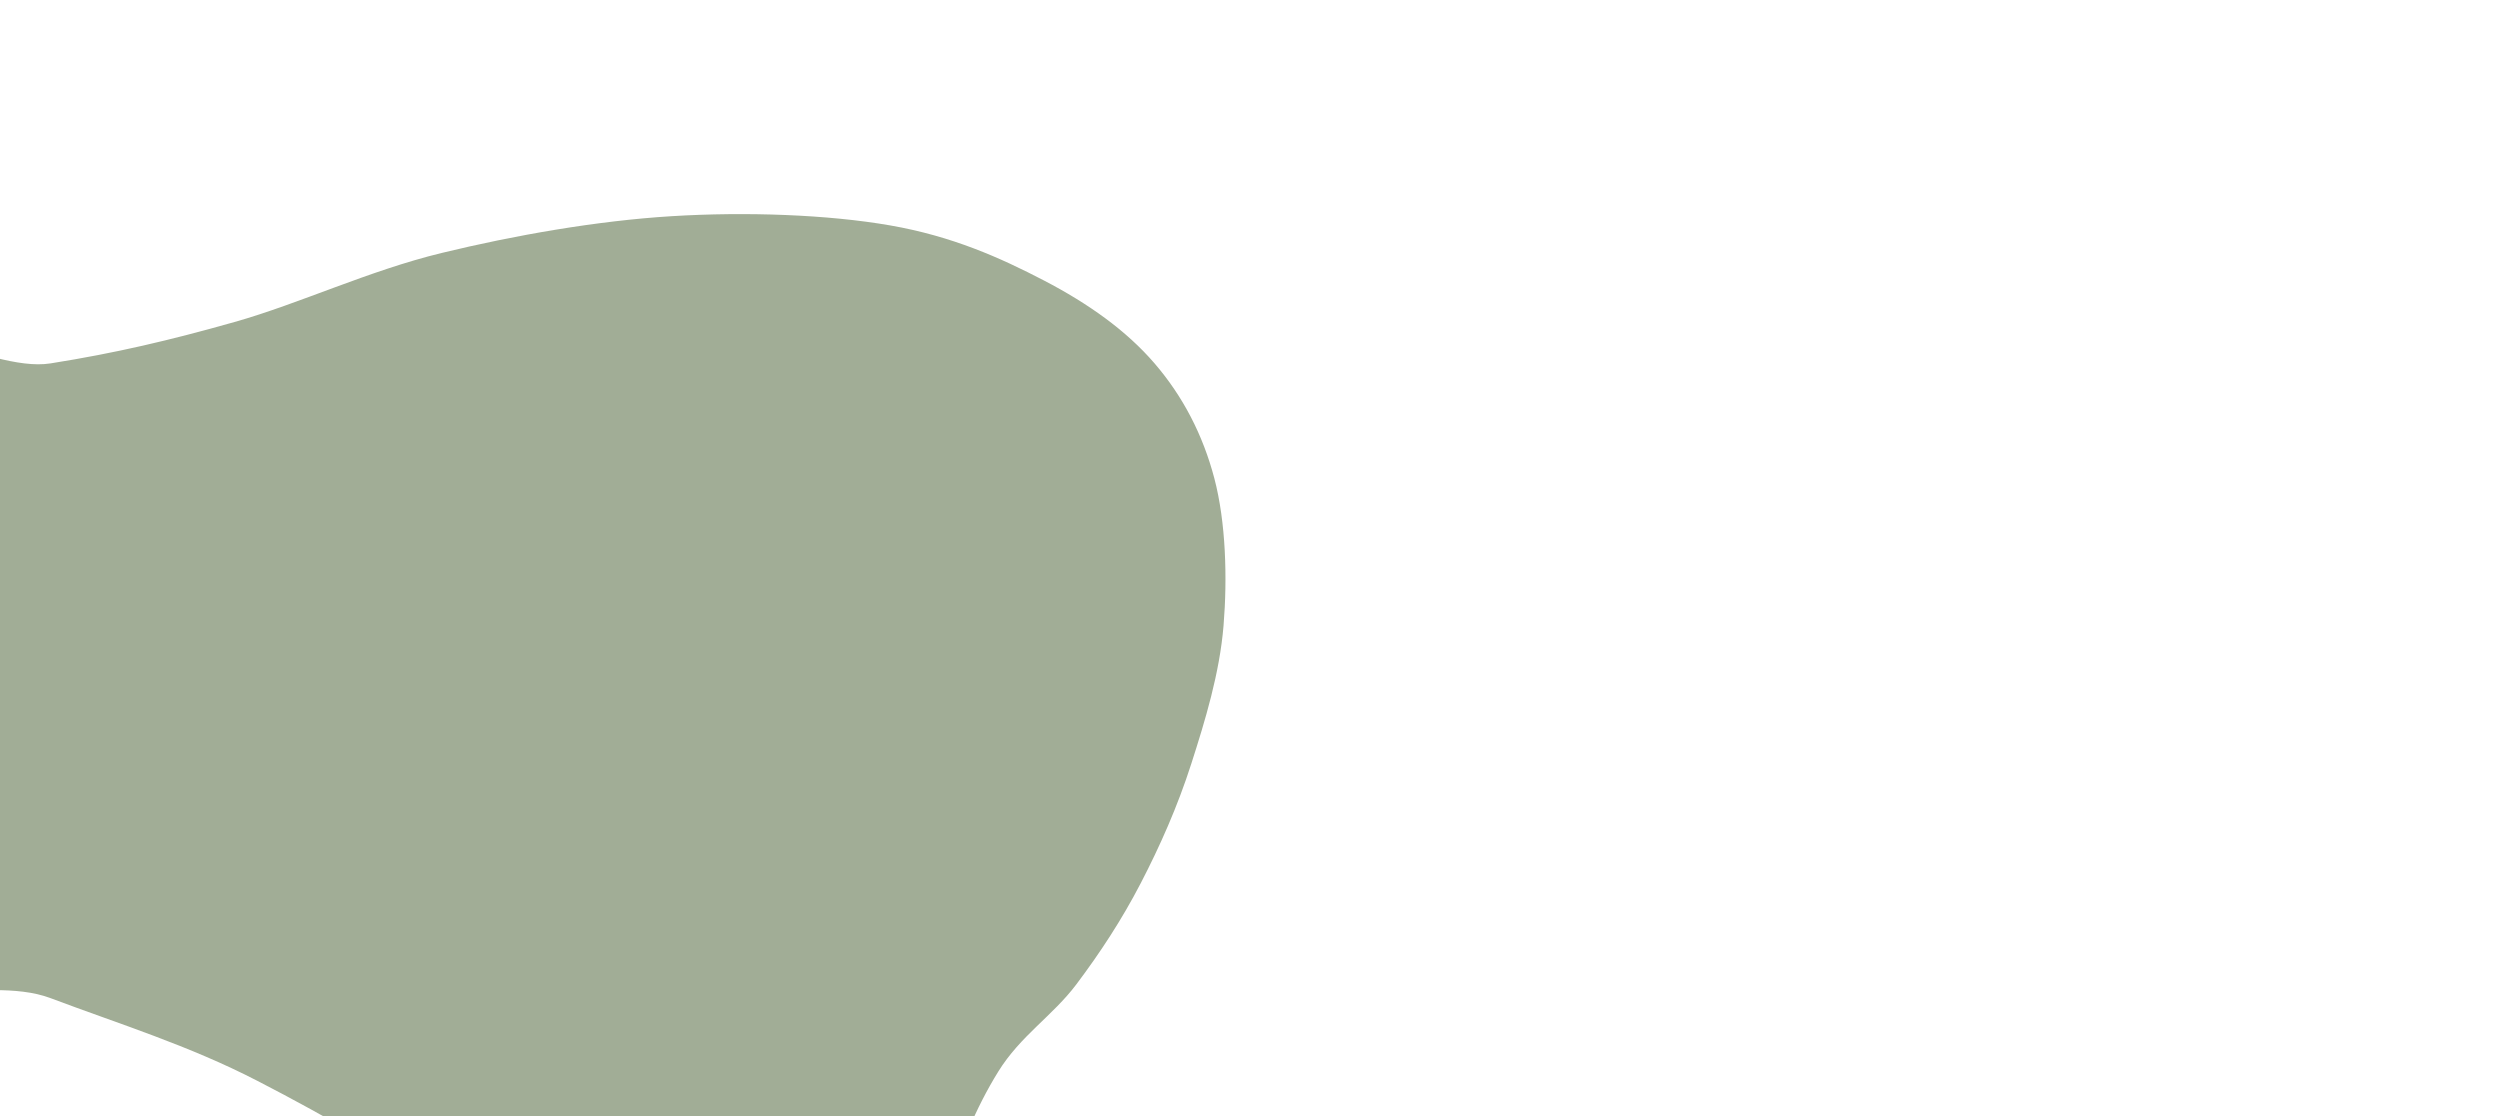
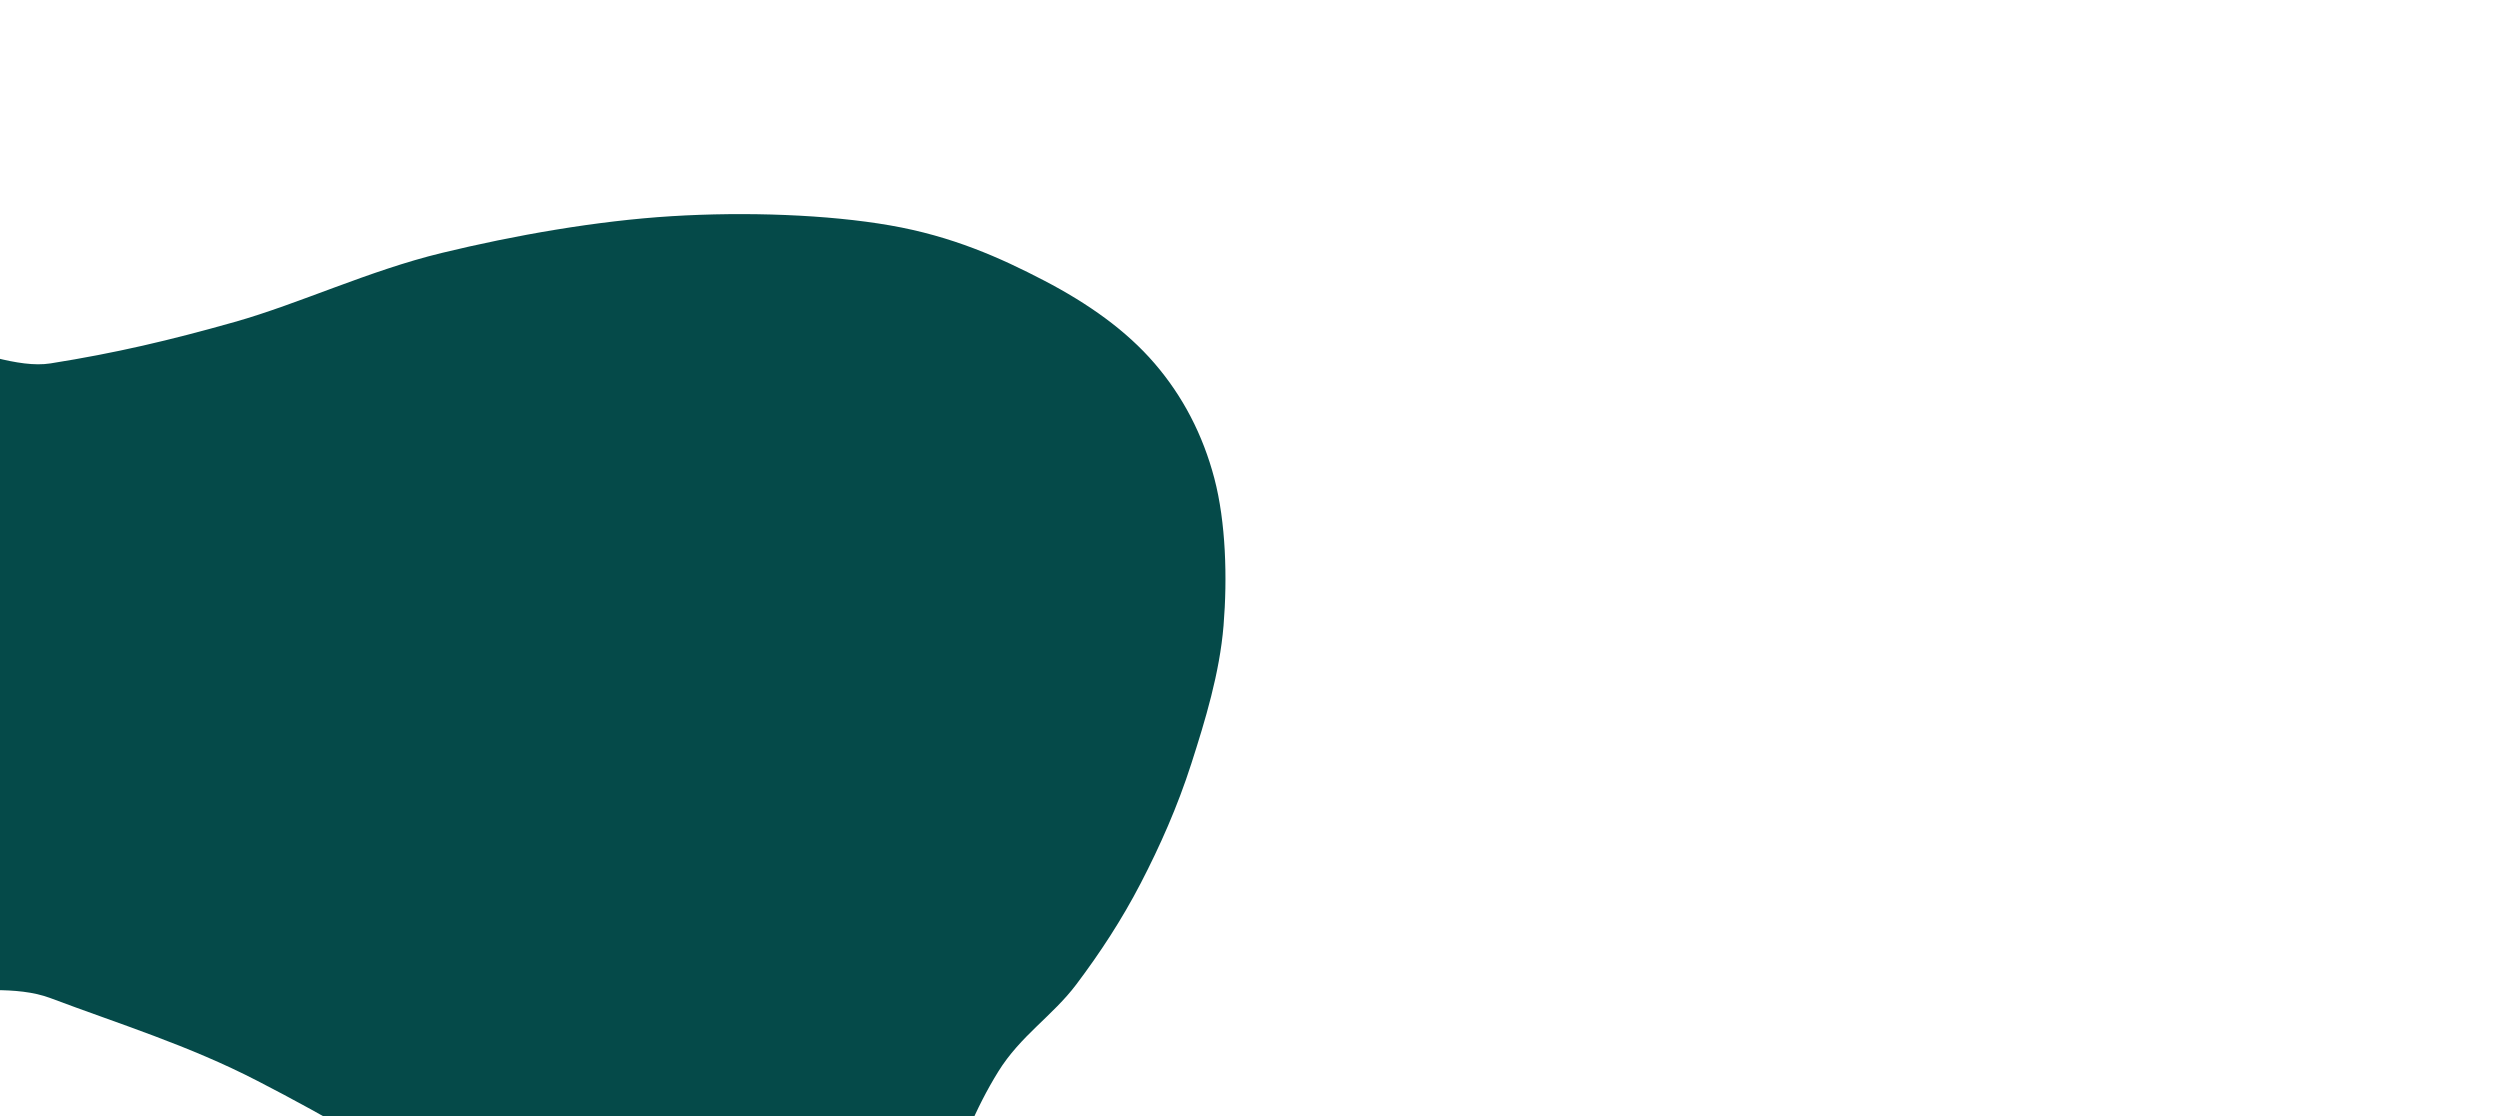
<svg xmlns="http://www.w3.org/2000/svg" viewBox="0 0 1087 485" preserveAspectRatio="none">
-   <path fill="#A1AD96" d="M-68.0 167.0C-53.0 126.3 -6.3 162.5 22.0 158.0C50.3 153.5 73.7 148.0 102.0 140.0C130.3 132.0 160.3 117.7 192.0 110.0C223.7 102.3 259.5 96.0 292.0 94.0C324.5 92.0 360.0 93.3 387.0 98.0C414.0 102.7 434.8 112.0 454.0 122.0C473.2 132.0 489.7 143.7 502.0 158.0C514.3 172.3 523.0 189.0 528.0 208.0C533.0 227.0 533.7 251.3 532.0 272.0C530.3 292.7 524.0 313.3 518.0 332.0C512.0 350.7 504.3 368.0 496.0 384.0C487.7 400.0 478.3 414.3 468.0 428.0C457.7 441.7 443.7 450.3 434.0 466.0C424.3 481.7 417.0 499.3 410.0 522.0C403.0 544.7 416.7 588.7 392.0 602.0C367.3 615.3 293.7 614.5 262.0 602.0C230.3 589.5 227.0 549.0 202.0 527.0C177.0 505.0 142.0 485.5 112.0 470.0C82.0 454.5 52.0 445.3 22.0 434.0C-8.0 422.7 -53.0 446.5 -68.0 402.0C-83.0 357.5 -83.0 207.7 -68.0 167.0Z" />
+   <path fill="#054A49" d="M-68.0 167.0C-53.0 126.3 -6.3 162.5 22.0 158.0C50.3 153.5 73.7 148.0 102.0 140.0C130.3 132.0 160.3 117.7 192.0 110.0C223.7 102.3 259.5 96.0 292.0 94.0C324.5 92.0 360.0 93.3 387.0 98.0C414.0 102.7 434.8 112.0 454.0 122.0C473.2 132.0 489.7 143.7 502.0 158.0C514.3 172.3 523.0 189.0 528.0 208.0C533.0 227.0 533.7 251.3 532.0 272.0C530.3 292.7 524.0 313.3 518.0 332.0C512.0 350.7 504.3 368.0 496.0 384.0C487.7 400.0 478.3 414.3 468.0 428.0C457.7 441.7 443.7 450.3 434.0 466.0C424.3 481.7 417.0 499.3 410.0 522.0C403.0 544.7 416.7 588.7 392.0 602.0C367.3 615.3 293.7 614.5 262.0 602.0C230.3 589.5 227.0 549.0 202.0 527.0C177.0 505.0 142.0 485.5 112.0 470.0C82.0 454.5 52.0 445.3 22.0 434.0C-8.0 422.7 -53.0 446.5 -68.0 402.0C-83.0 357.5 -83.0 207.7 -68.0 167.0Z" />
</svg>
